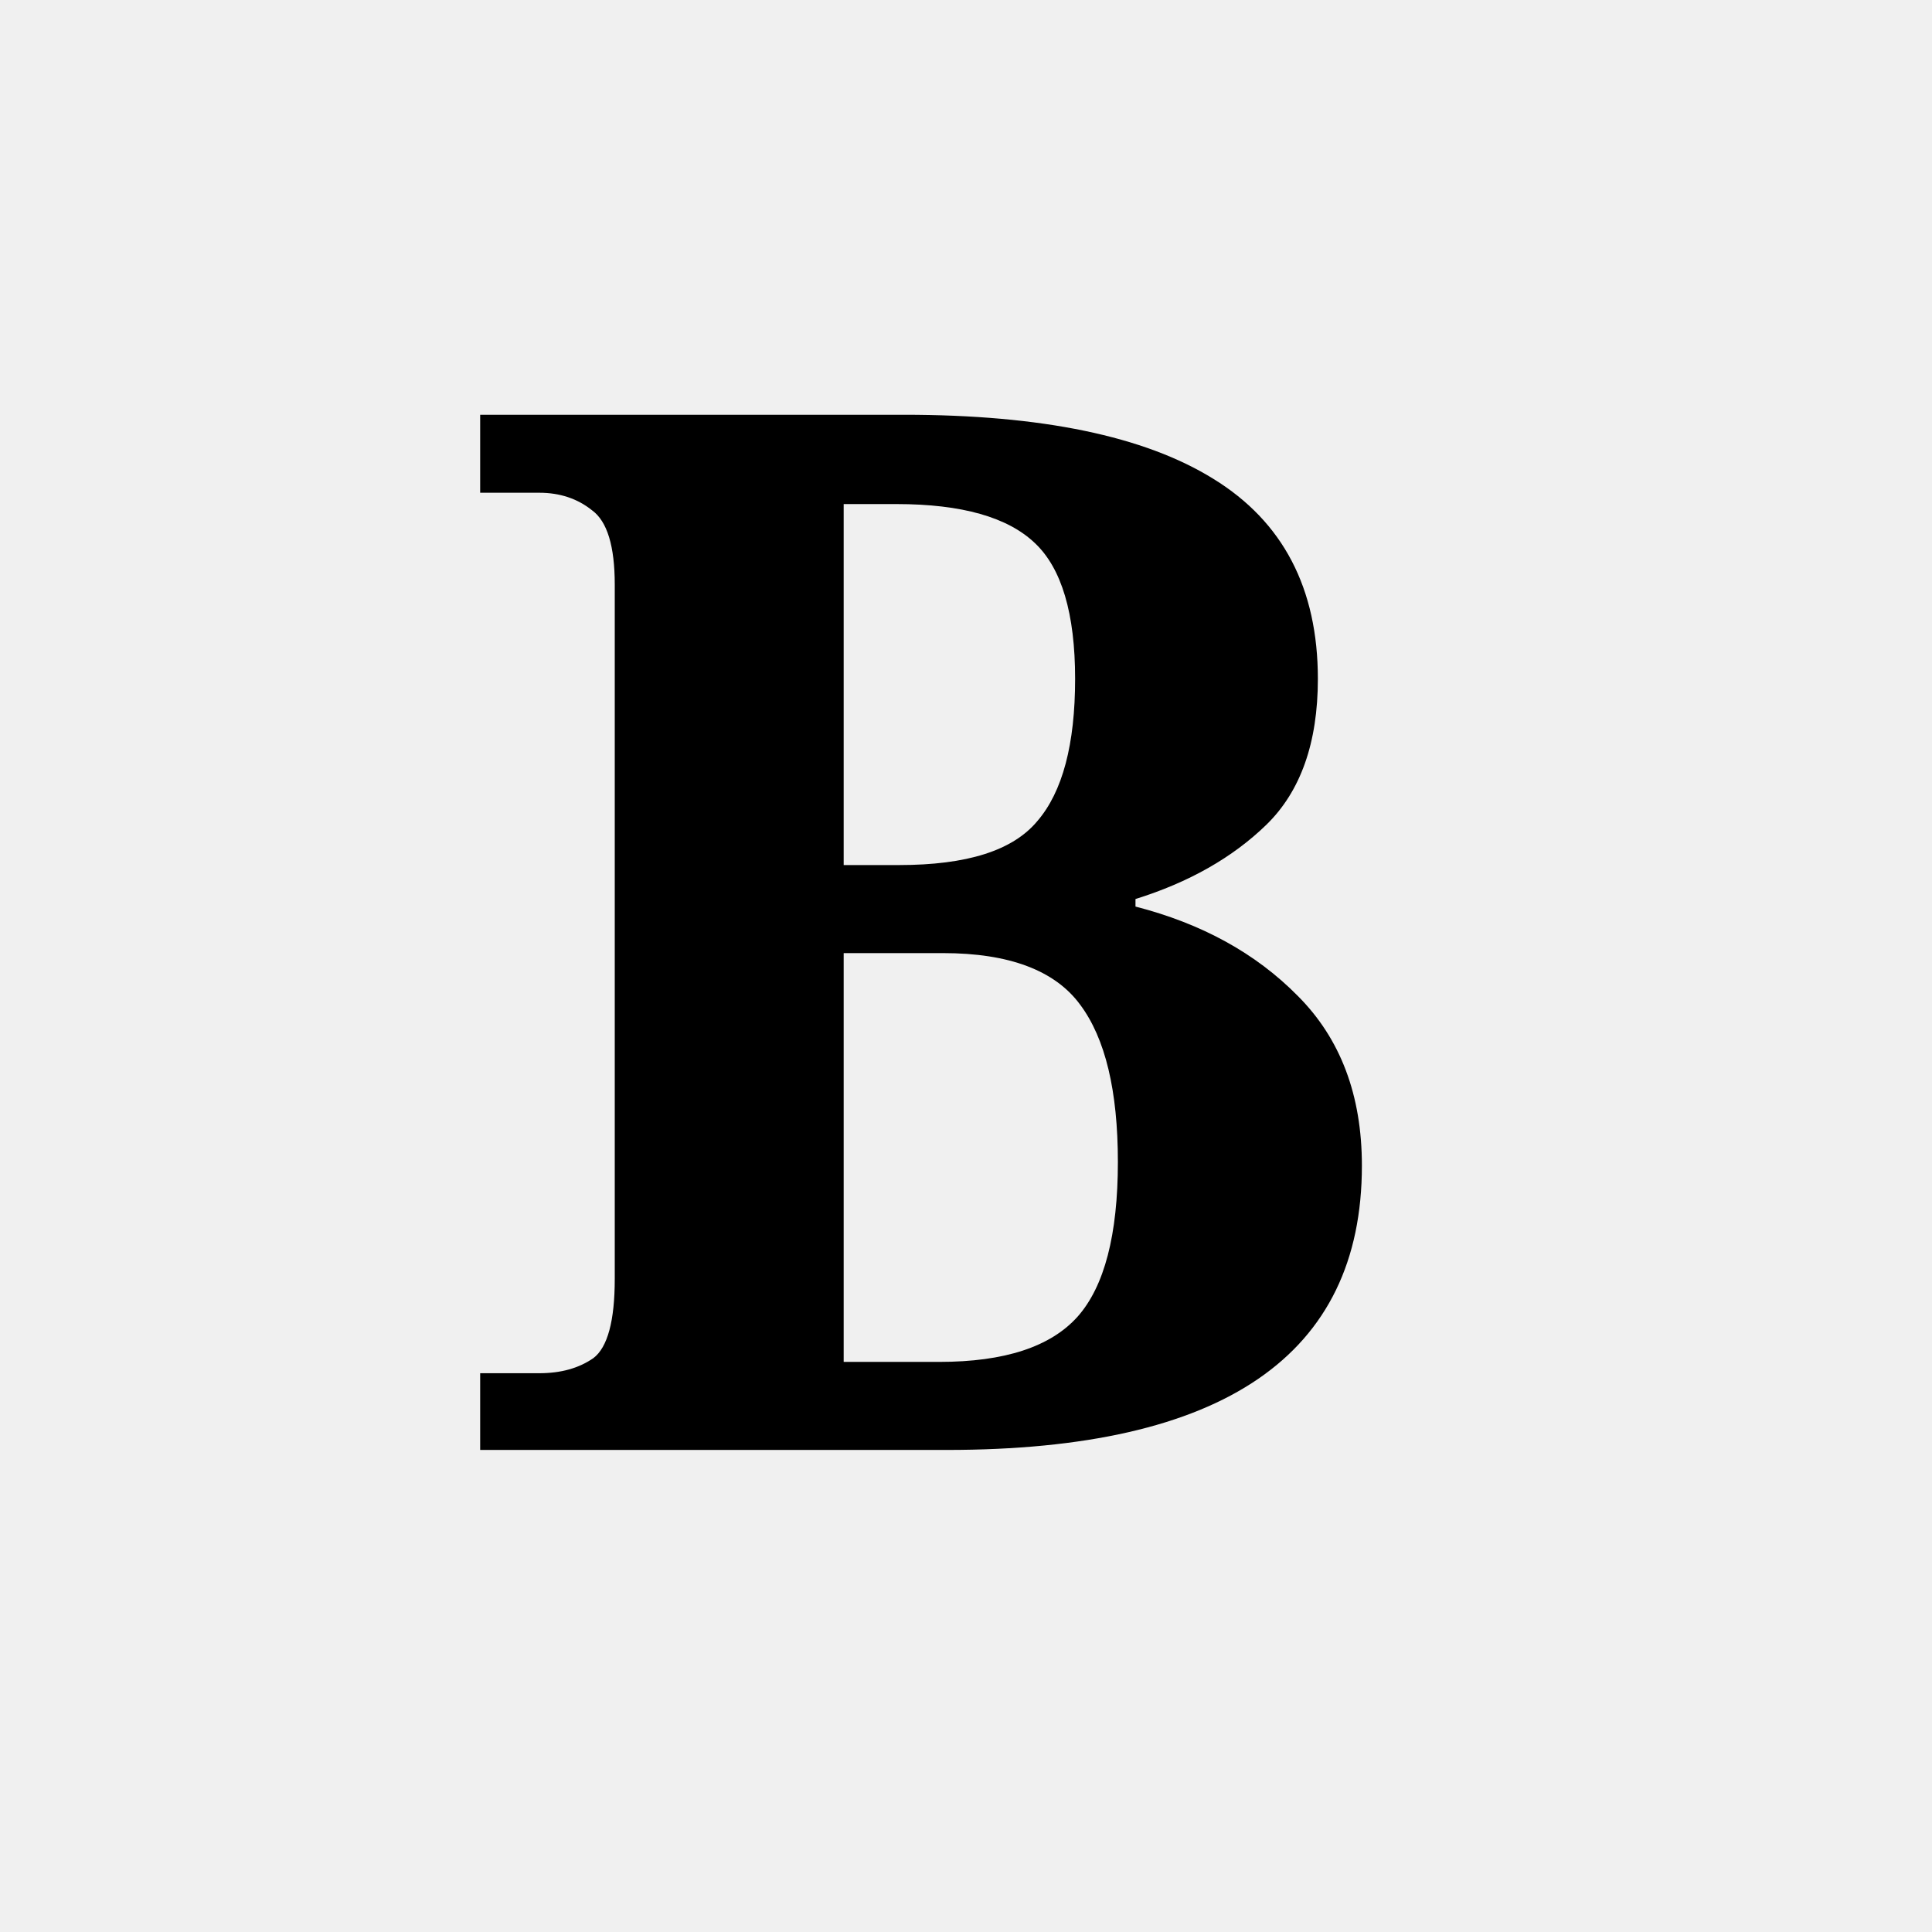
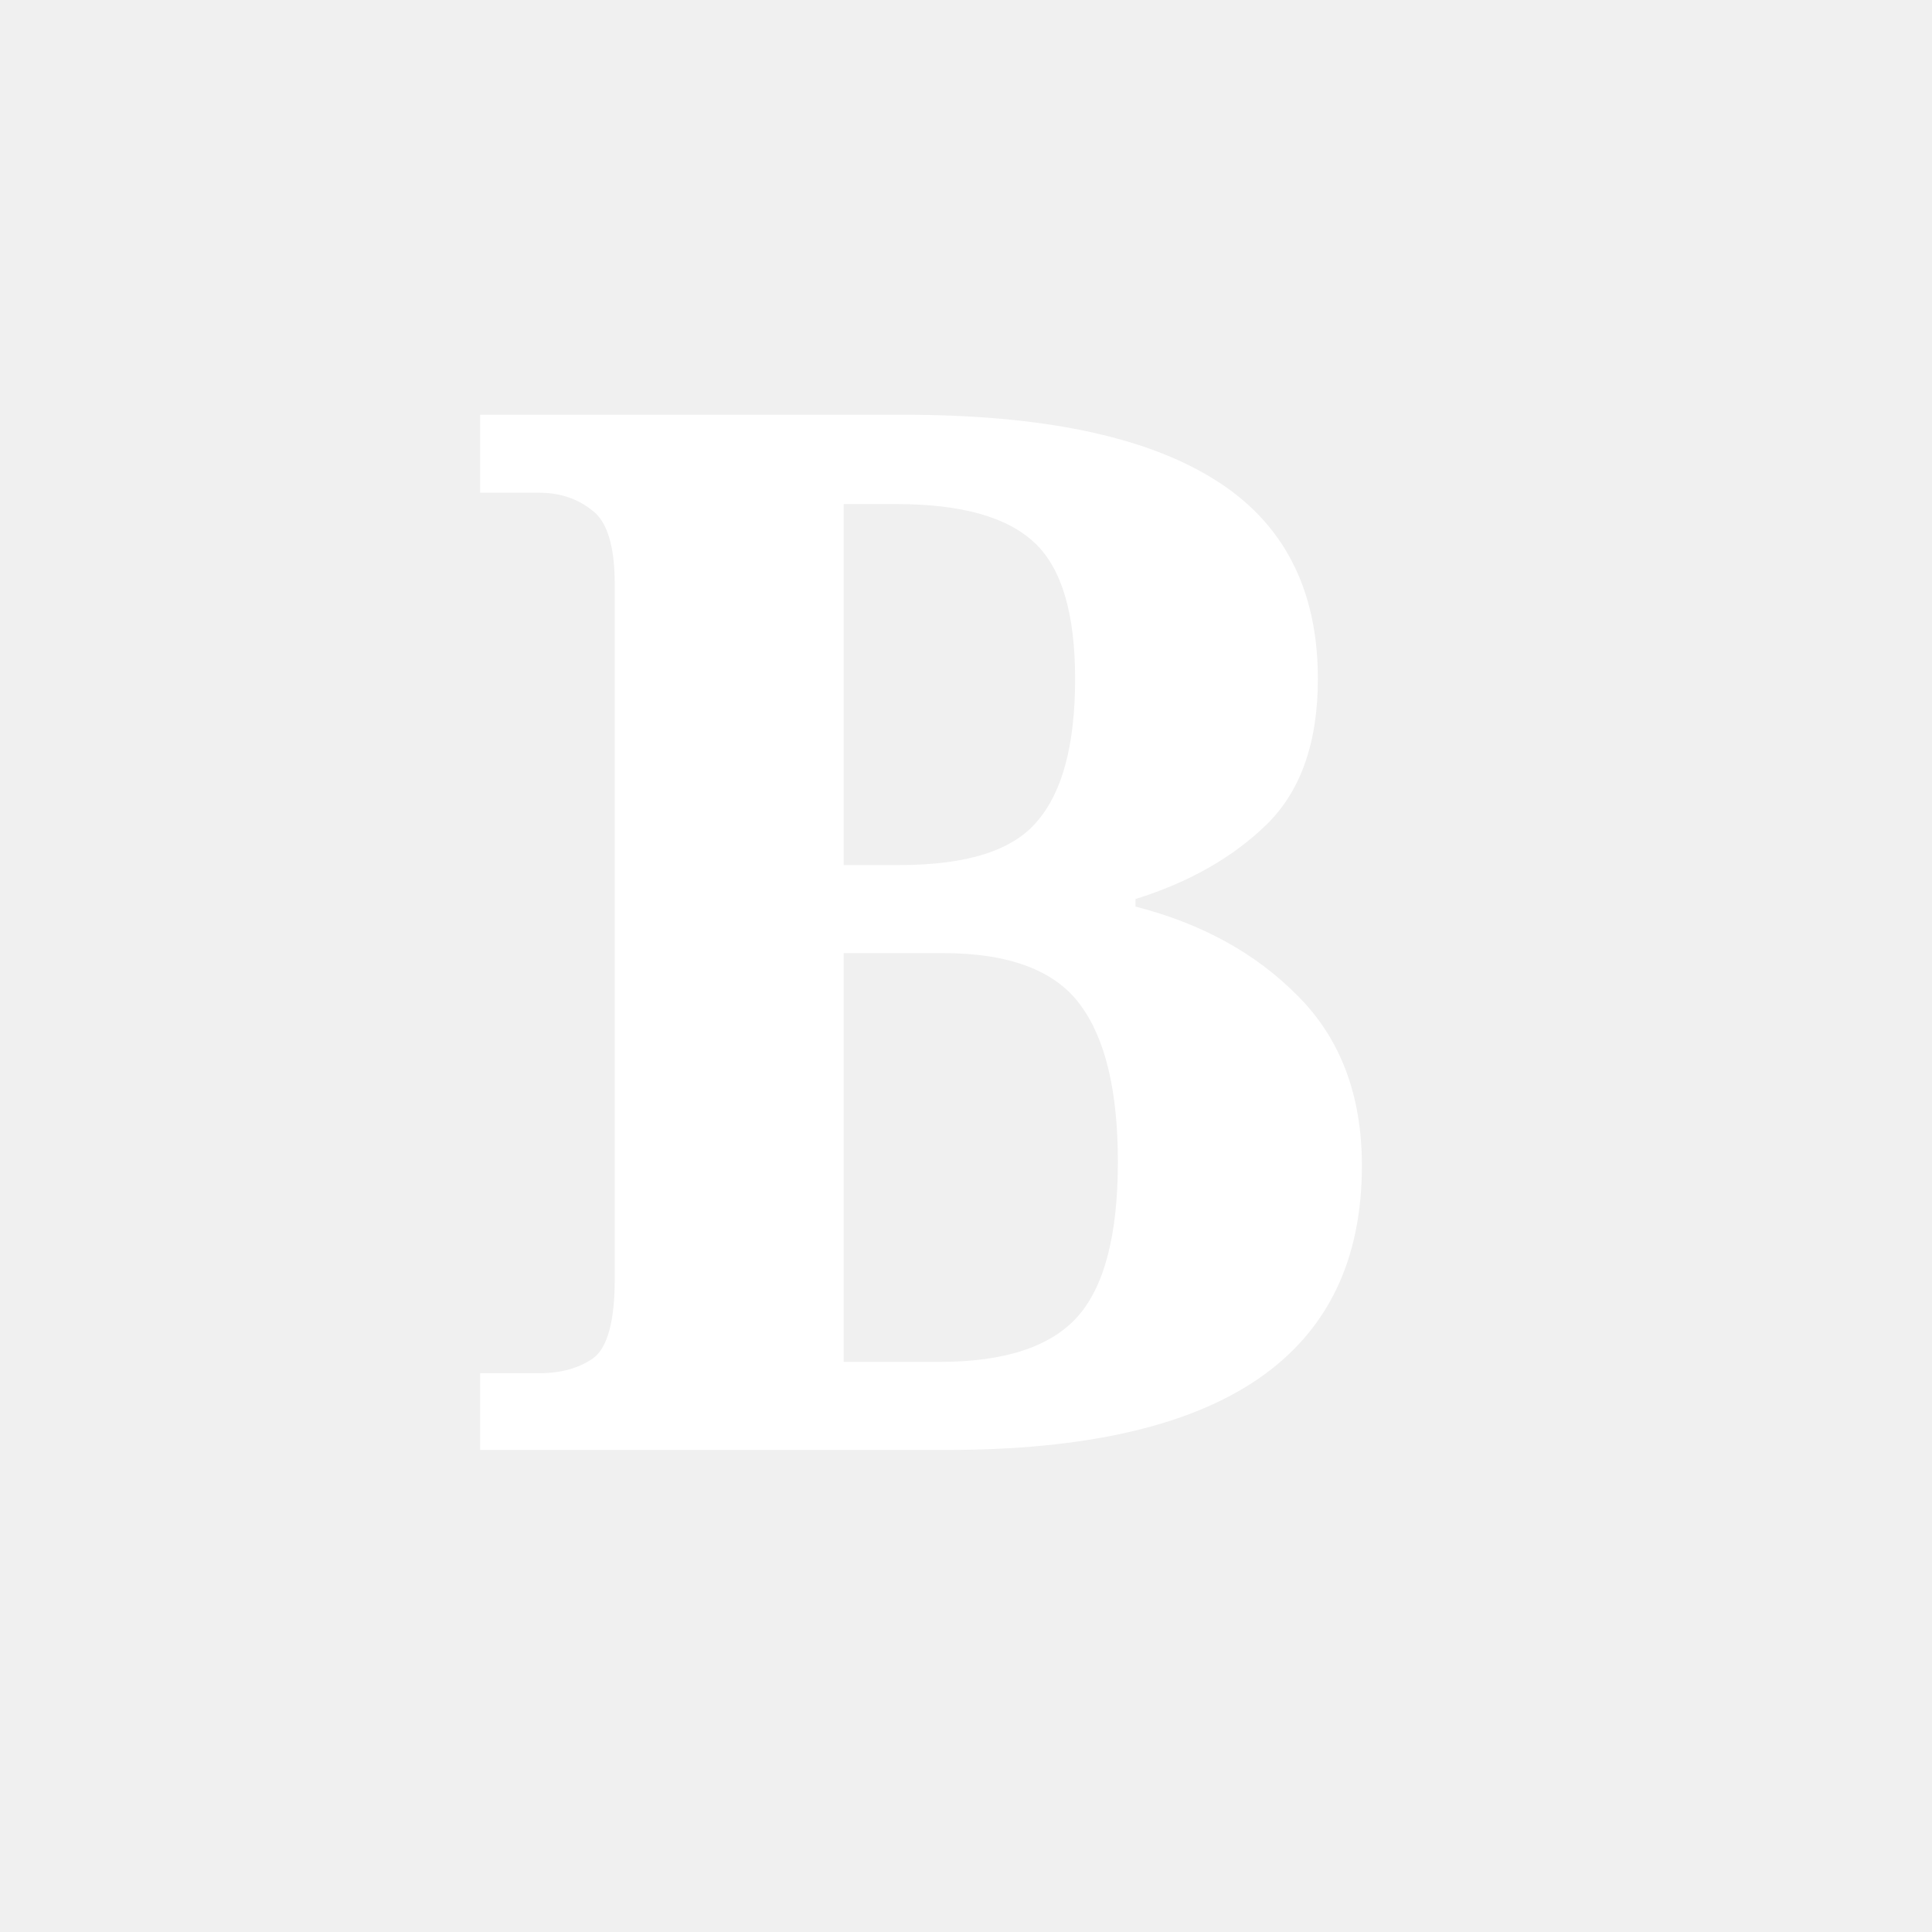
<svg xmlns="http://www.w3.org/2000/svg" width="24" height="24">
  <g class="layer">
-     <text fill="#000000" font-family="serif" font-size="18" font-style="normal" font-weight="bold" id="svg_1" stroke="#000000" stroke-width="0" text-anchor="middle" x="11.511" xml:space="preserve" y="18.011">B</text>
+     <text fill="#ffffff" font-family="serif" font-size="18" font-style="normal" font-weight="bold" id="svg_1" stroke="#ffffff" stroke-width="0" text-anchor="middle" x="11.511" xml:space="preserve" y="18.011">B</text>
  </g>
</svg>
